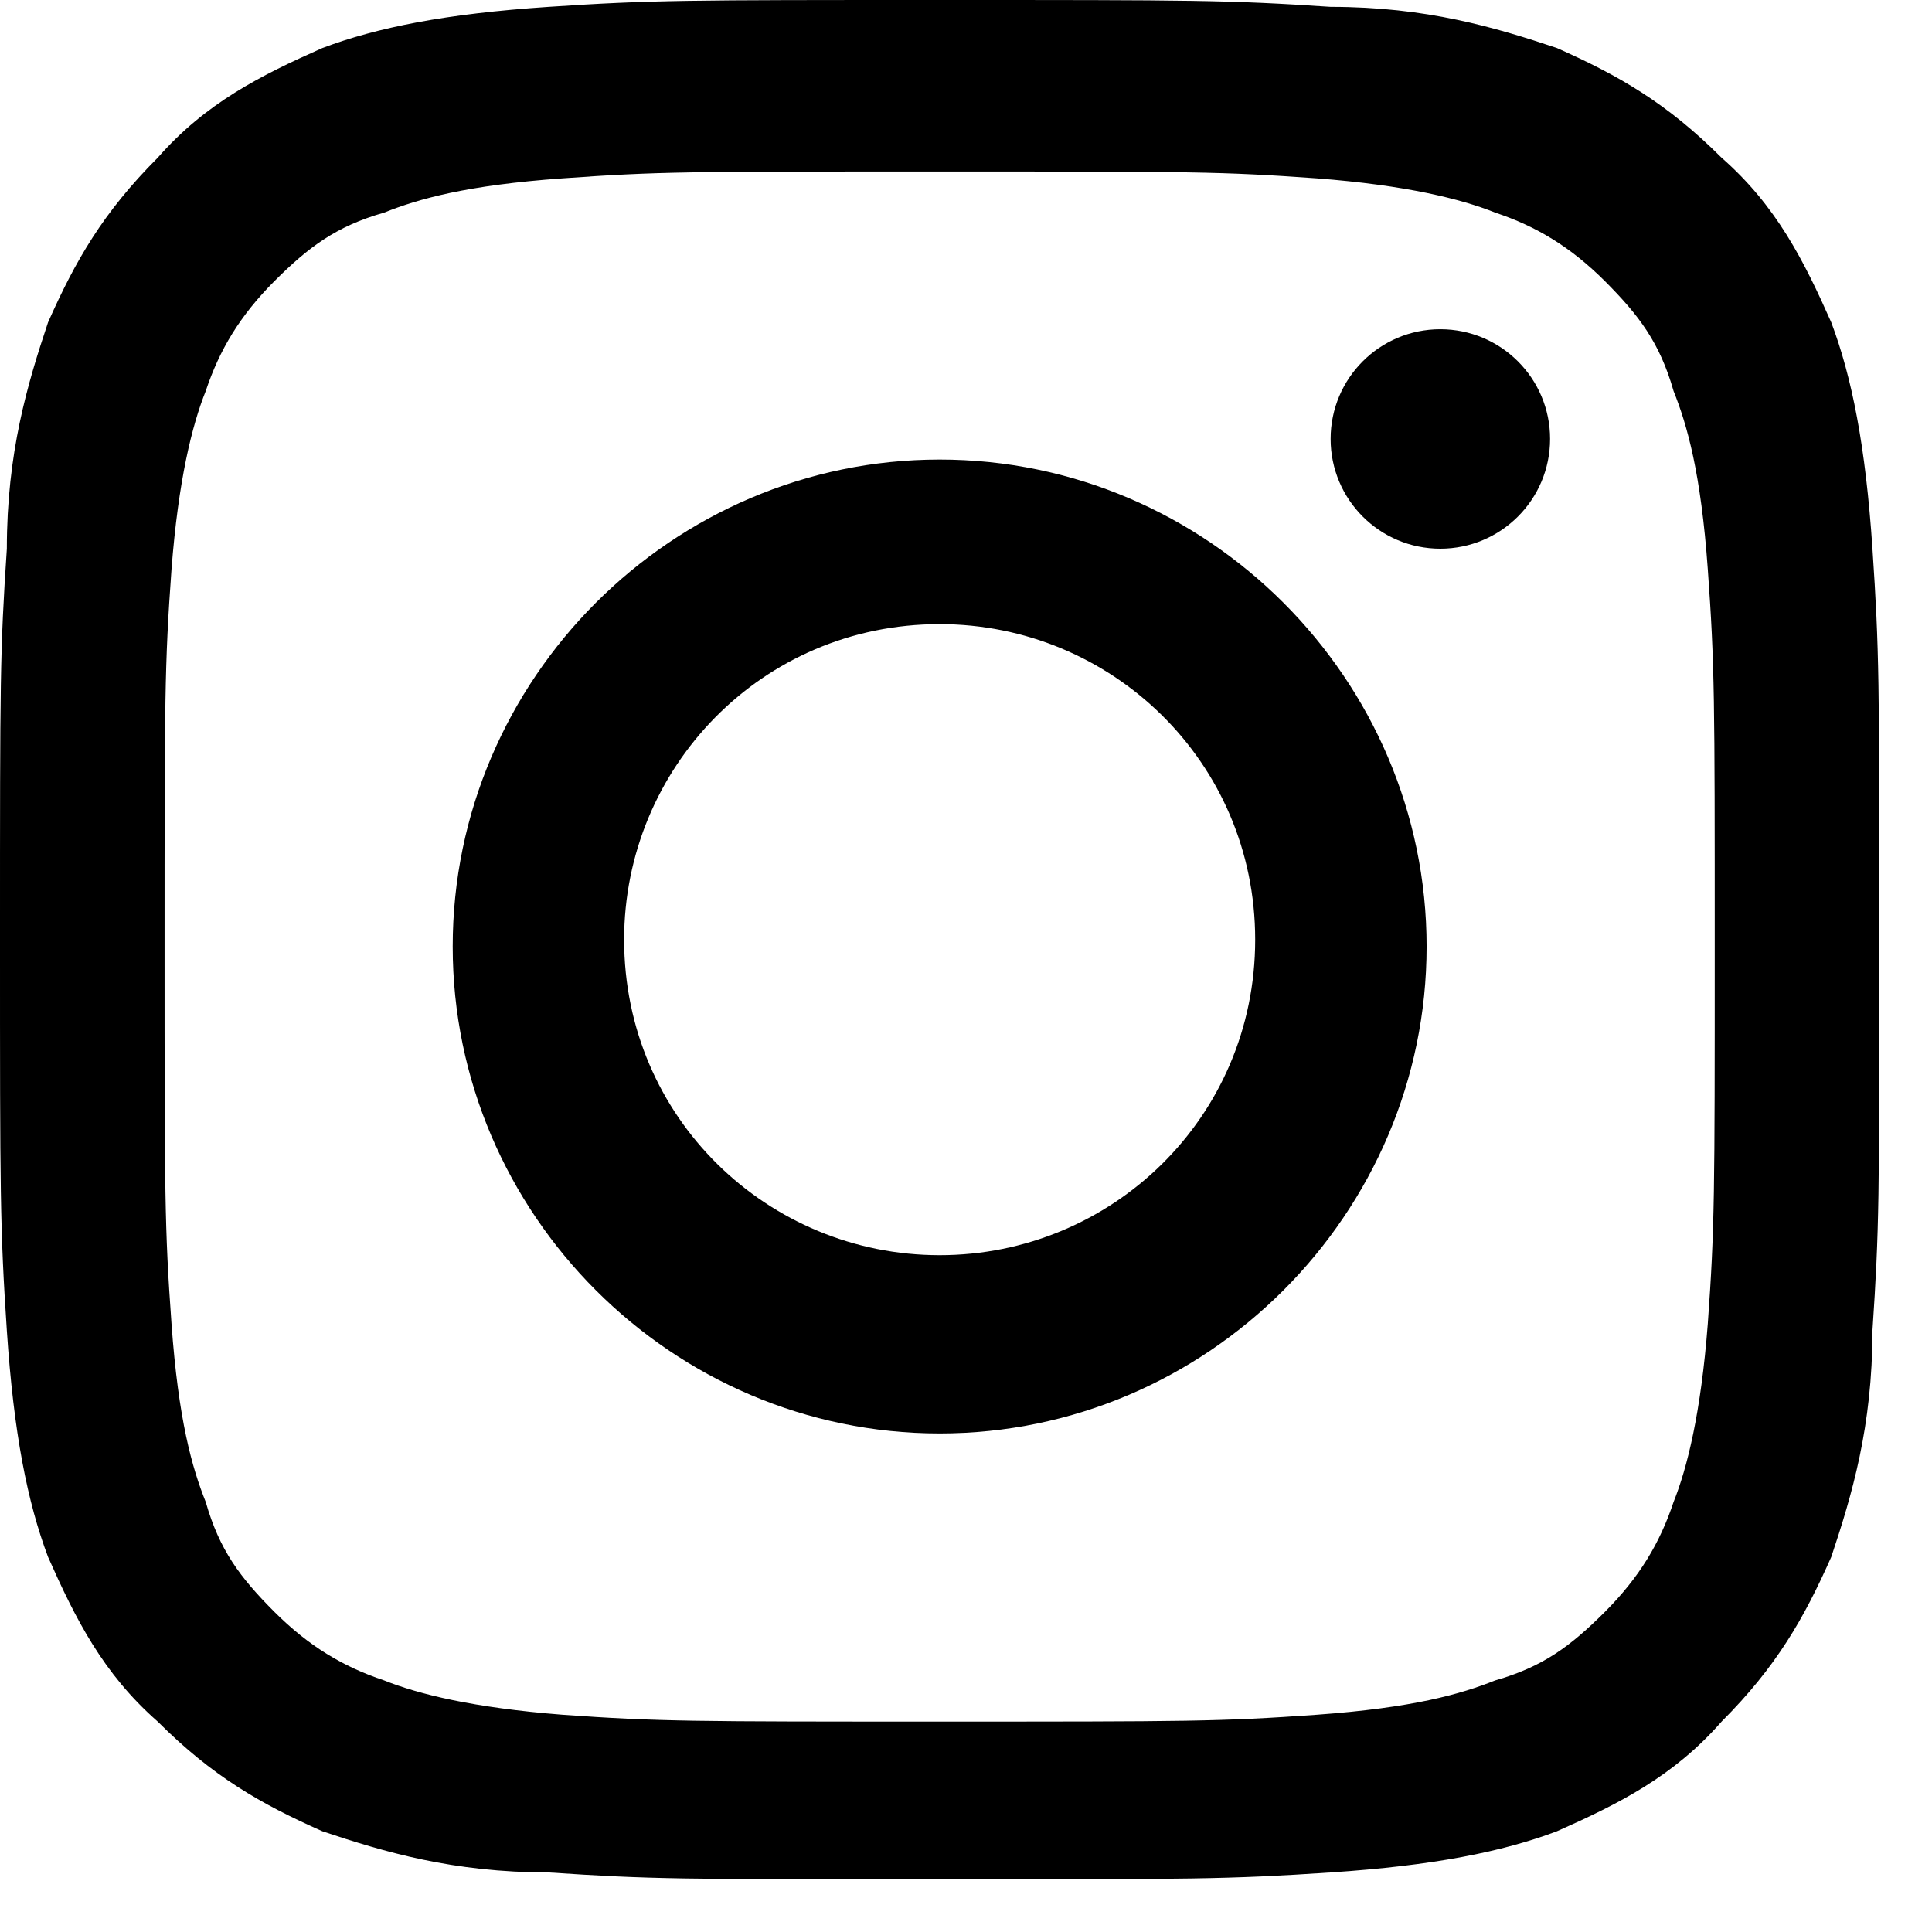
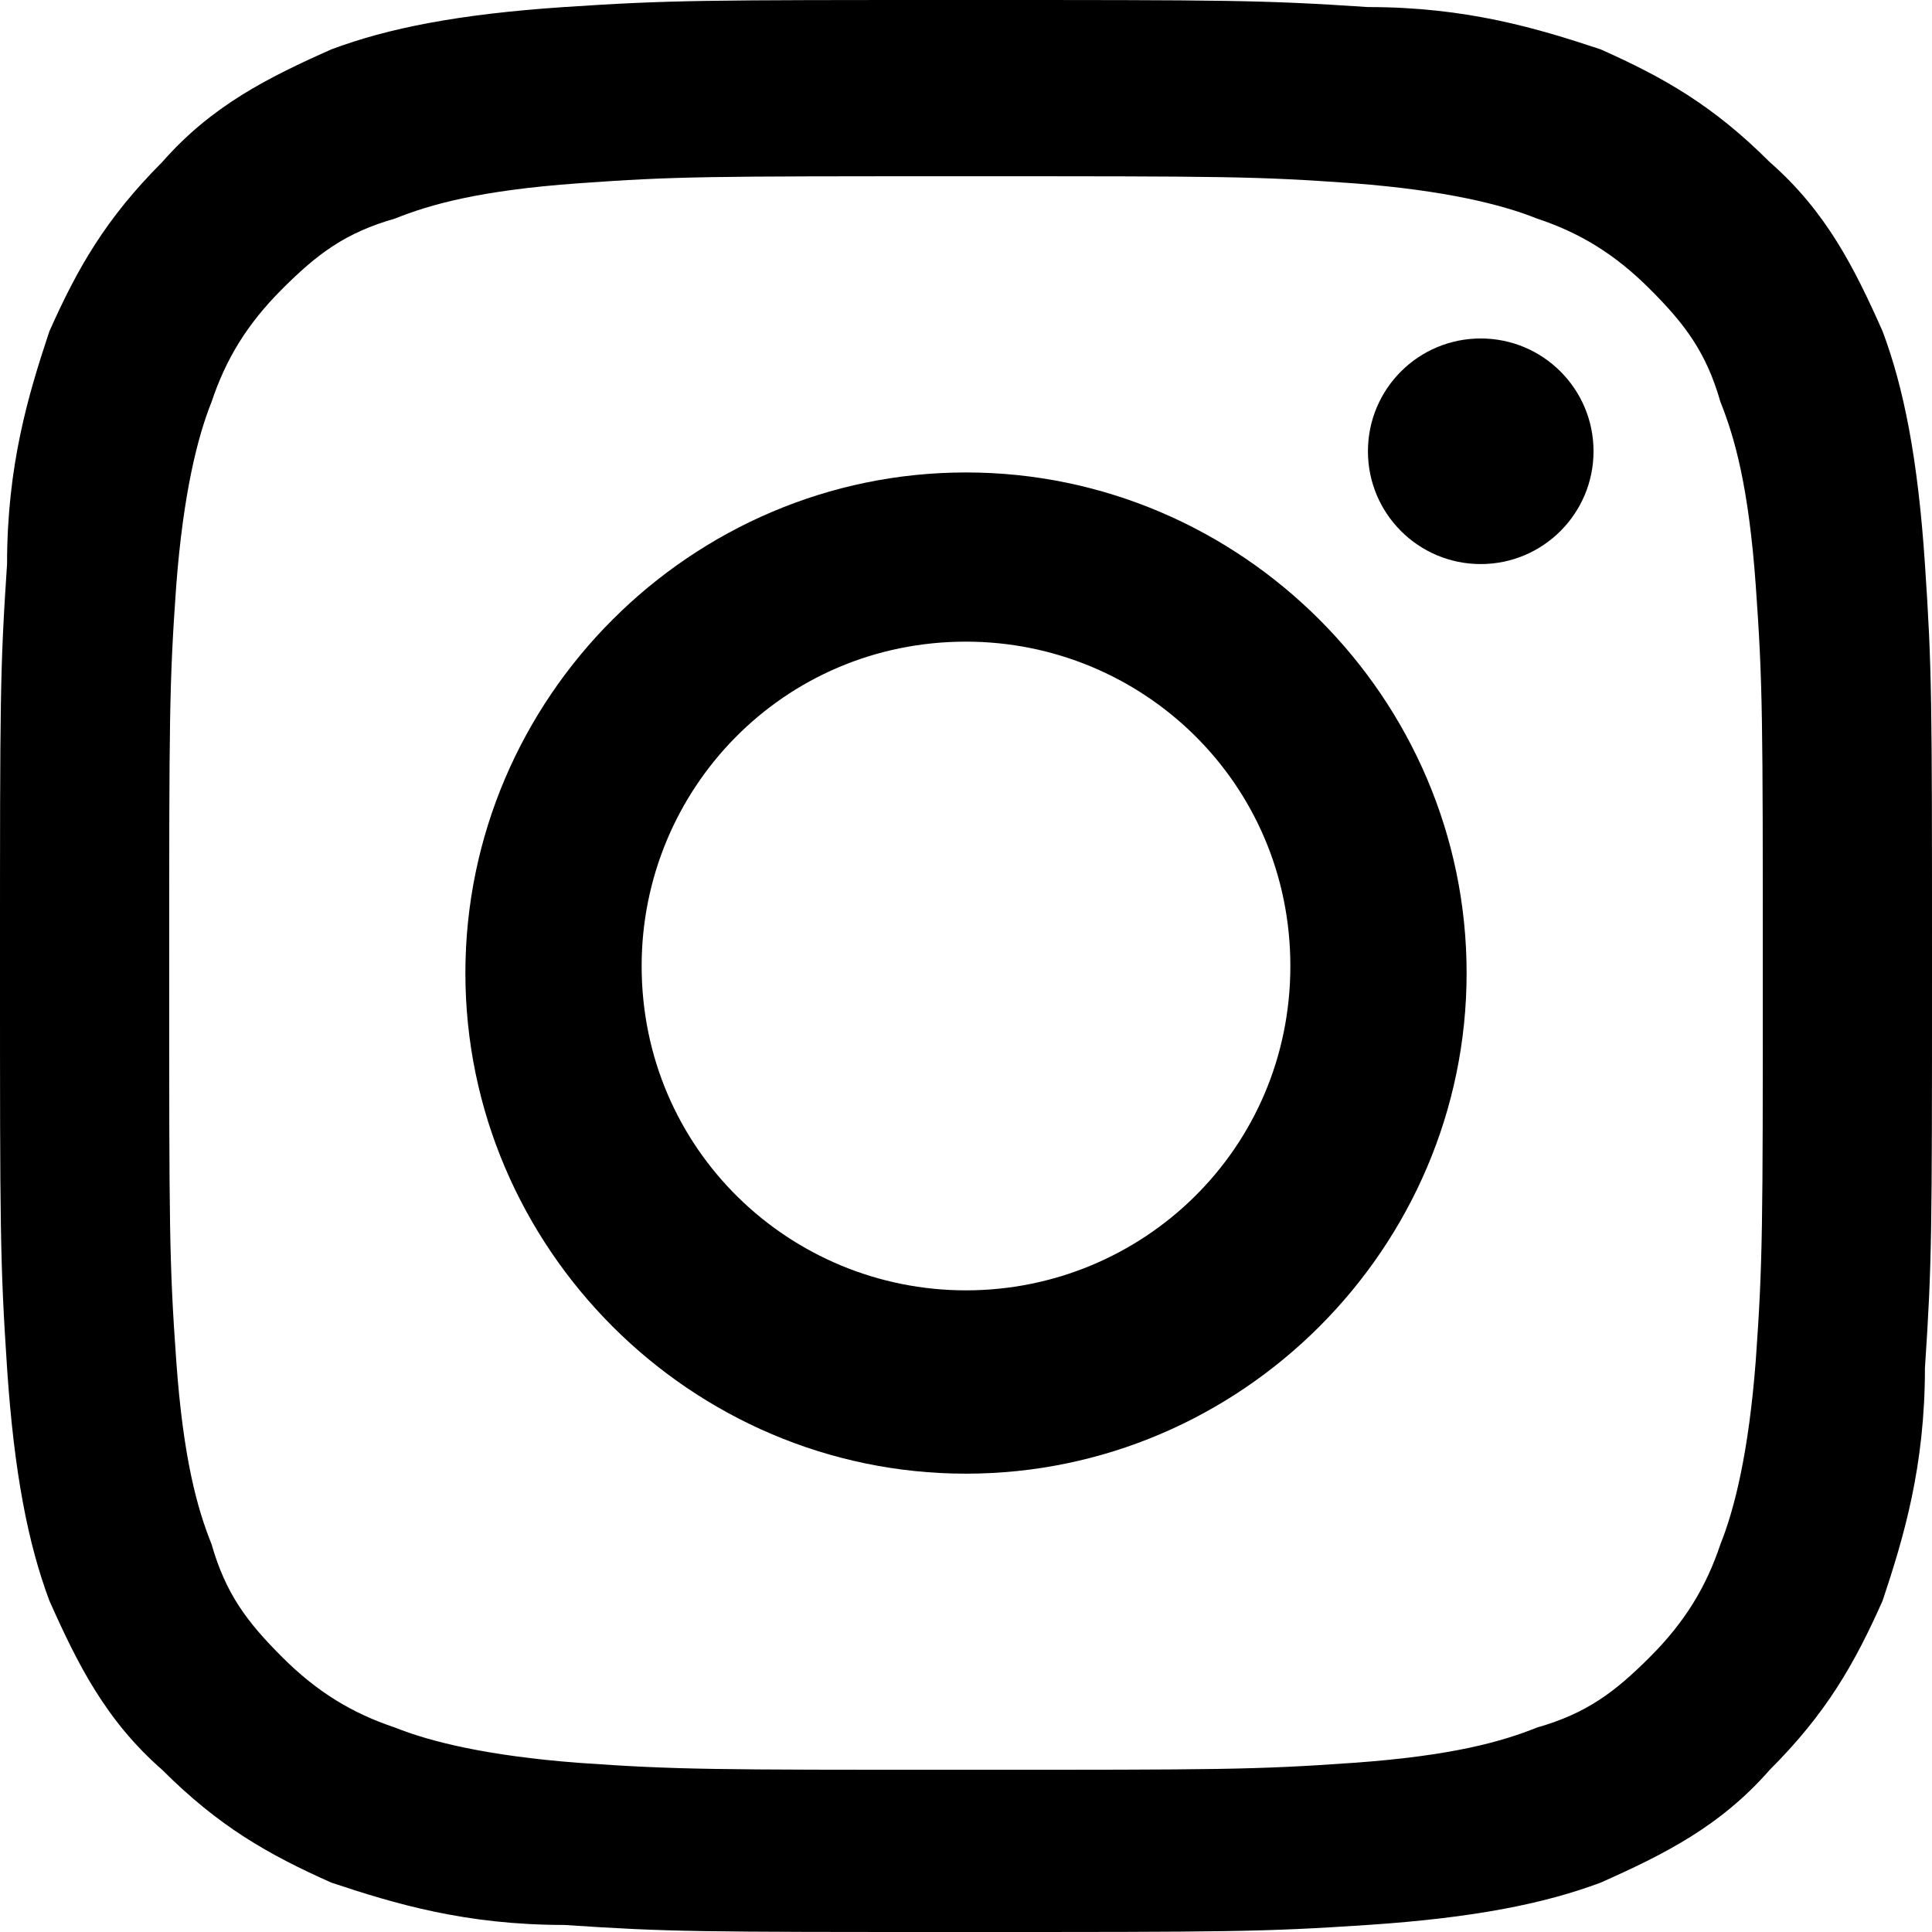
- <svg xmlns="http://www.w3.org/2000/svg" width="22" height="22" viewBox="0 0 22 22" fill="none">
-   <path d="M10.7 1.953C13.59 1.953 13.902 1.953 14.996 2.031C16.011 2.109 16.636 2.265 17.026 2.421C17.495 2.577 17.885 2.812 18.276 3.202C18.666 3.593 18.901 3.905 19.057 4.452C19.213 4.842 19.369 5.389 19.447 6.482C19.526 7.576 19.526 7.966 19.526 10.778C19.526 13.59 19.526 13.98 19.447 15.074C19.369 16.089 19.213 16.714 19.057 17.104C18.901 17.573 18.666 17.963 18.276 18.354C17.885 18.744 17.573 18.979 17.026 19.135C16.636 19.291 16.089 19.447 14.996 19.526C13.902 19.604 13.512 19.604 10.7 19.604C7.888 19.604 7.498 19.604 6.404 19.526C5.389 19.447 4.764 19.291 4.374 19.135C3.905 18.979 3.515 18.744 3.124 18.354C2.734 17.963 2.499 17.651 2.343 17.104C2.187 16.714 2.031 16.167 1.953 15.074C1.874 13.98 1.874 13.59 1.874 10.778C1.874 7.966 1.874 7.576 1.953 6.482C2.031 5.467 2.187 4.842 2.343 4.452C2.499 3.983 2.734 3.593 3.124 3.202C3.515 2.812 3.827 2.577 4.374 2.421C4.764 2.265 5.311 2.109 6.404 2.031C7.498 1.953 7.81 1.953 10.7 1.953ZM10.7 0C7.81 0 7.42 0 6.248 0.078C5.077 0.156 4.296 0.312 3.671 0.547C2.968 0.859 2.343 1.172 1.796 1.796C1.172 2.421 0.859 2.968 0.547 3.671C0.312 4.374 0.078 5.155 0.078 6.248C-1.90691e-05 7.42 0 7.732 0 10.7C0 13.59 -1.90691e-05 13.98 0.078 15.152C0.156 16.323 0.312 17.104 0.547 17.729C0.859 18.432 1.172 19.057 1.796 19.604C2.421 20.229 2.968 20.541 3.671 20.853C4.374 21.088 5.155 21.322 6.248 21.322C7.42 21.4 7.732 21.4 10.7 21.4C13.59 21.4 13.98 21.4 15.152 21.322C16.323 21.244 17.104 21.088 17.729 20.853C18.432 20.541 19.057 20.229 19.604 19.604C20.228 18.979 20.541 18.432 20.853 17.729C21.088 17.026 21.322 16.245 21.322 15.152C21.4 13.98 21.4 13.668 21.4 10.7C21.4 7.732 21.4 7.42 21.322 6.248C21.244 5.077 21.088 4.296 20.853 3.671C20.541 2.968 20.228 2.343 19.604 1.796C18.979 1.172 18.432 0.859 17.729 0.547C17.026 0.312 16.245 0.078 15.152 0.078C13.98 0 13.59 0 10.7 0Z" fill="black" />
-   <path d="M10.7 5.233C7.654 5.233 5.155 7.732 5.155 10.778C5.155 13.824 7.654 16.323 10.7 16.323C13.746 16.323 16.245 13.824 16.245 10.778C16.245 7.732 13.746 5.233 10.7 5.233ZM10.7 14.293C8.747 14.293 7.107 12.731 7.107 10.7C7.107 8.748 8.669 7.107 10.7 7.107C12.652 7.107 14.293 8.67 14.293 10.7C14.293 12.731 12.652 14.293 10.7 14.293Z" fill="black" />
-   <path d="M16.401 6.248C17.091 6.248 17.651 5.689 17.651 4.998C17.651 4.308 17.091 3.749 16.401 3.749C15.711 3.749 15.152 4.308 15.152 4.998C15.152 5.689 15.711 6.248 16.401 6.248Z" fill="black" />
+ <svg xmlns="http://www.w3.org/2000/svg" width="26" height="26" viewBox="0 0 26 26" fill="none">
+   <path d="M13 2.372C16.511 2.372 16.89 2.372 18.219 2.467C19.453 2.562 20.212 2.752 20.686 2.942C21.256 3.131 21.73 3.416 22.204 3.891C22.679 4.365 22.963 4.745 23.153 5.409C23.343 5.883 23.533 6.547 23.628 7.876C23.723 9.204 23.723 9.679 23.723 13.095C23.723 16.511 23.723 16.985 23.628 18.314C23.533 19.547 23.343 20.307 23.153 20.781C22.963 21.35 22.679 21.825 22.204 22.299C21.73 22.774 21.35 23.058 20.686 23.248C20.212 23.438 19.547 23.628 18.219 23.723C16.89 23.817 16.416 23.817 13 23.817C9.584 23.817 9.109 23.817 7.781 23.723C6.547 23.628 5.788 23.438 5.314 23.248C4.745 23.058 4.27 22.774 3.796 22.299C3.321 21.825 3.037 21.445 2.847 20.781C2.657 20.307 2.467 19.642 2.372 18.314C2.277 16.985 2.277 16.511 2.277 13.095C2.277 9.679 2.277 9.204 2.372 7.876C2.467 6.642 2.657 5.883 2.847 5.409C3.037 4.839 3.321 4.365 3.796 3.891C4.27 3.416 4.65 3.131 5.314 2.942C5.788 2.752 6.453 2.562 7.781 2.467C9.109 2.372 9.489 2.372 13 2.372ZM13 0C9.489 0 9.015 0 7.591 0.095C6.168 0.19 5.219 0.38 4.46 0.664C3.606 1.044 2.847 1.423 2.182 2.182C1.423 2.942 1.044 3.606 0.664 4.46C0.38 5.314 0.095 6.263 0.095 7.591C-2.3168e-05 9.015 0 9.394 0 13C0 16.511 -2.3168e-05 16.985 0.095 18.409C0.19 19.832 0.38 20.781 0.664 21.54C1.044 22.394 1.423 23.153 2.182 23.817C2.942 24.577 3.606 24.956 4.46 25.336C5.314 25.62 6.263 25.905 7.591 25.905C9.015 26 9.394 26 13 26C16.511 26 16.985 26 18.409 25.905C19.832 25.81 20.781 25.62 21.54 25.336C22.394 24.956 23.153 24.577 23.817 23.817C24.577 23.058 24.956 22.394 25.336 21.54C25.62 20.686 25.905 19.737 25.905 18.409C26 16.985 26 16.606 26 13C26 9.394 26 9.015 25.905 7.591C25.81 6.168 25.62 5.219 25.336 4.46C24.956 3.606 24.577 2.847 23.817 2.182C23.058 1.423 22.394 1.044 21.54 0.664C20.686 0.38 19.737 0.095 18.409 0.095C16.985 0 16.511 0 13 0Z" fill="black" />
+   <path d="M13 6.358C9.299 6.358 6.263 9.394 6.263 13.095C6.263 16.796 9.299 19.832 13 19.832C16.701 19.832 19.737 16.796 19.737 13.095C19.737 9.394 16.701 6.358 13 6.358ZM13 17.365C10.628 17.365 8.635 15.467 8.635 13C8.635 10.628 10.533 8.635 13 8.635C15.372 8.635 17.365 10.533 17.365 13C17.365 15.467 15.372 17.365 13 17.365Z" fill="black" />
+   <path d="M19.927 7.591C20.765 7.591 21.445 6.911 21.445 6.073C21.445 5.234 20.765 4.555 19.927 4.555C19.088 4.555 18.409 5.234 18.409 6.073C18.409 6.911 19.088 7.591 19.927 7.591Z" fill="black" />
</svg>
